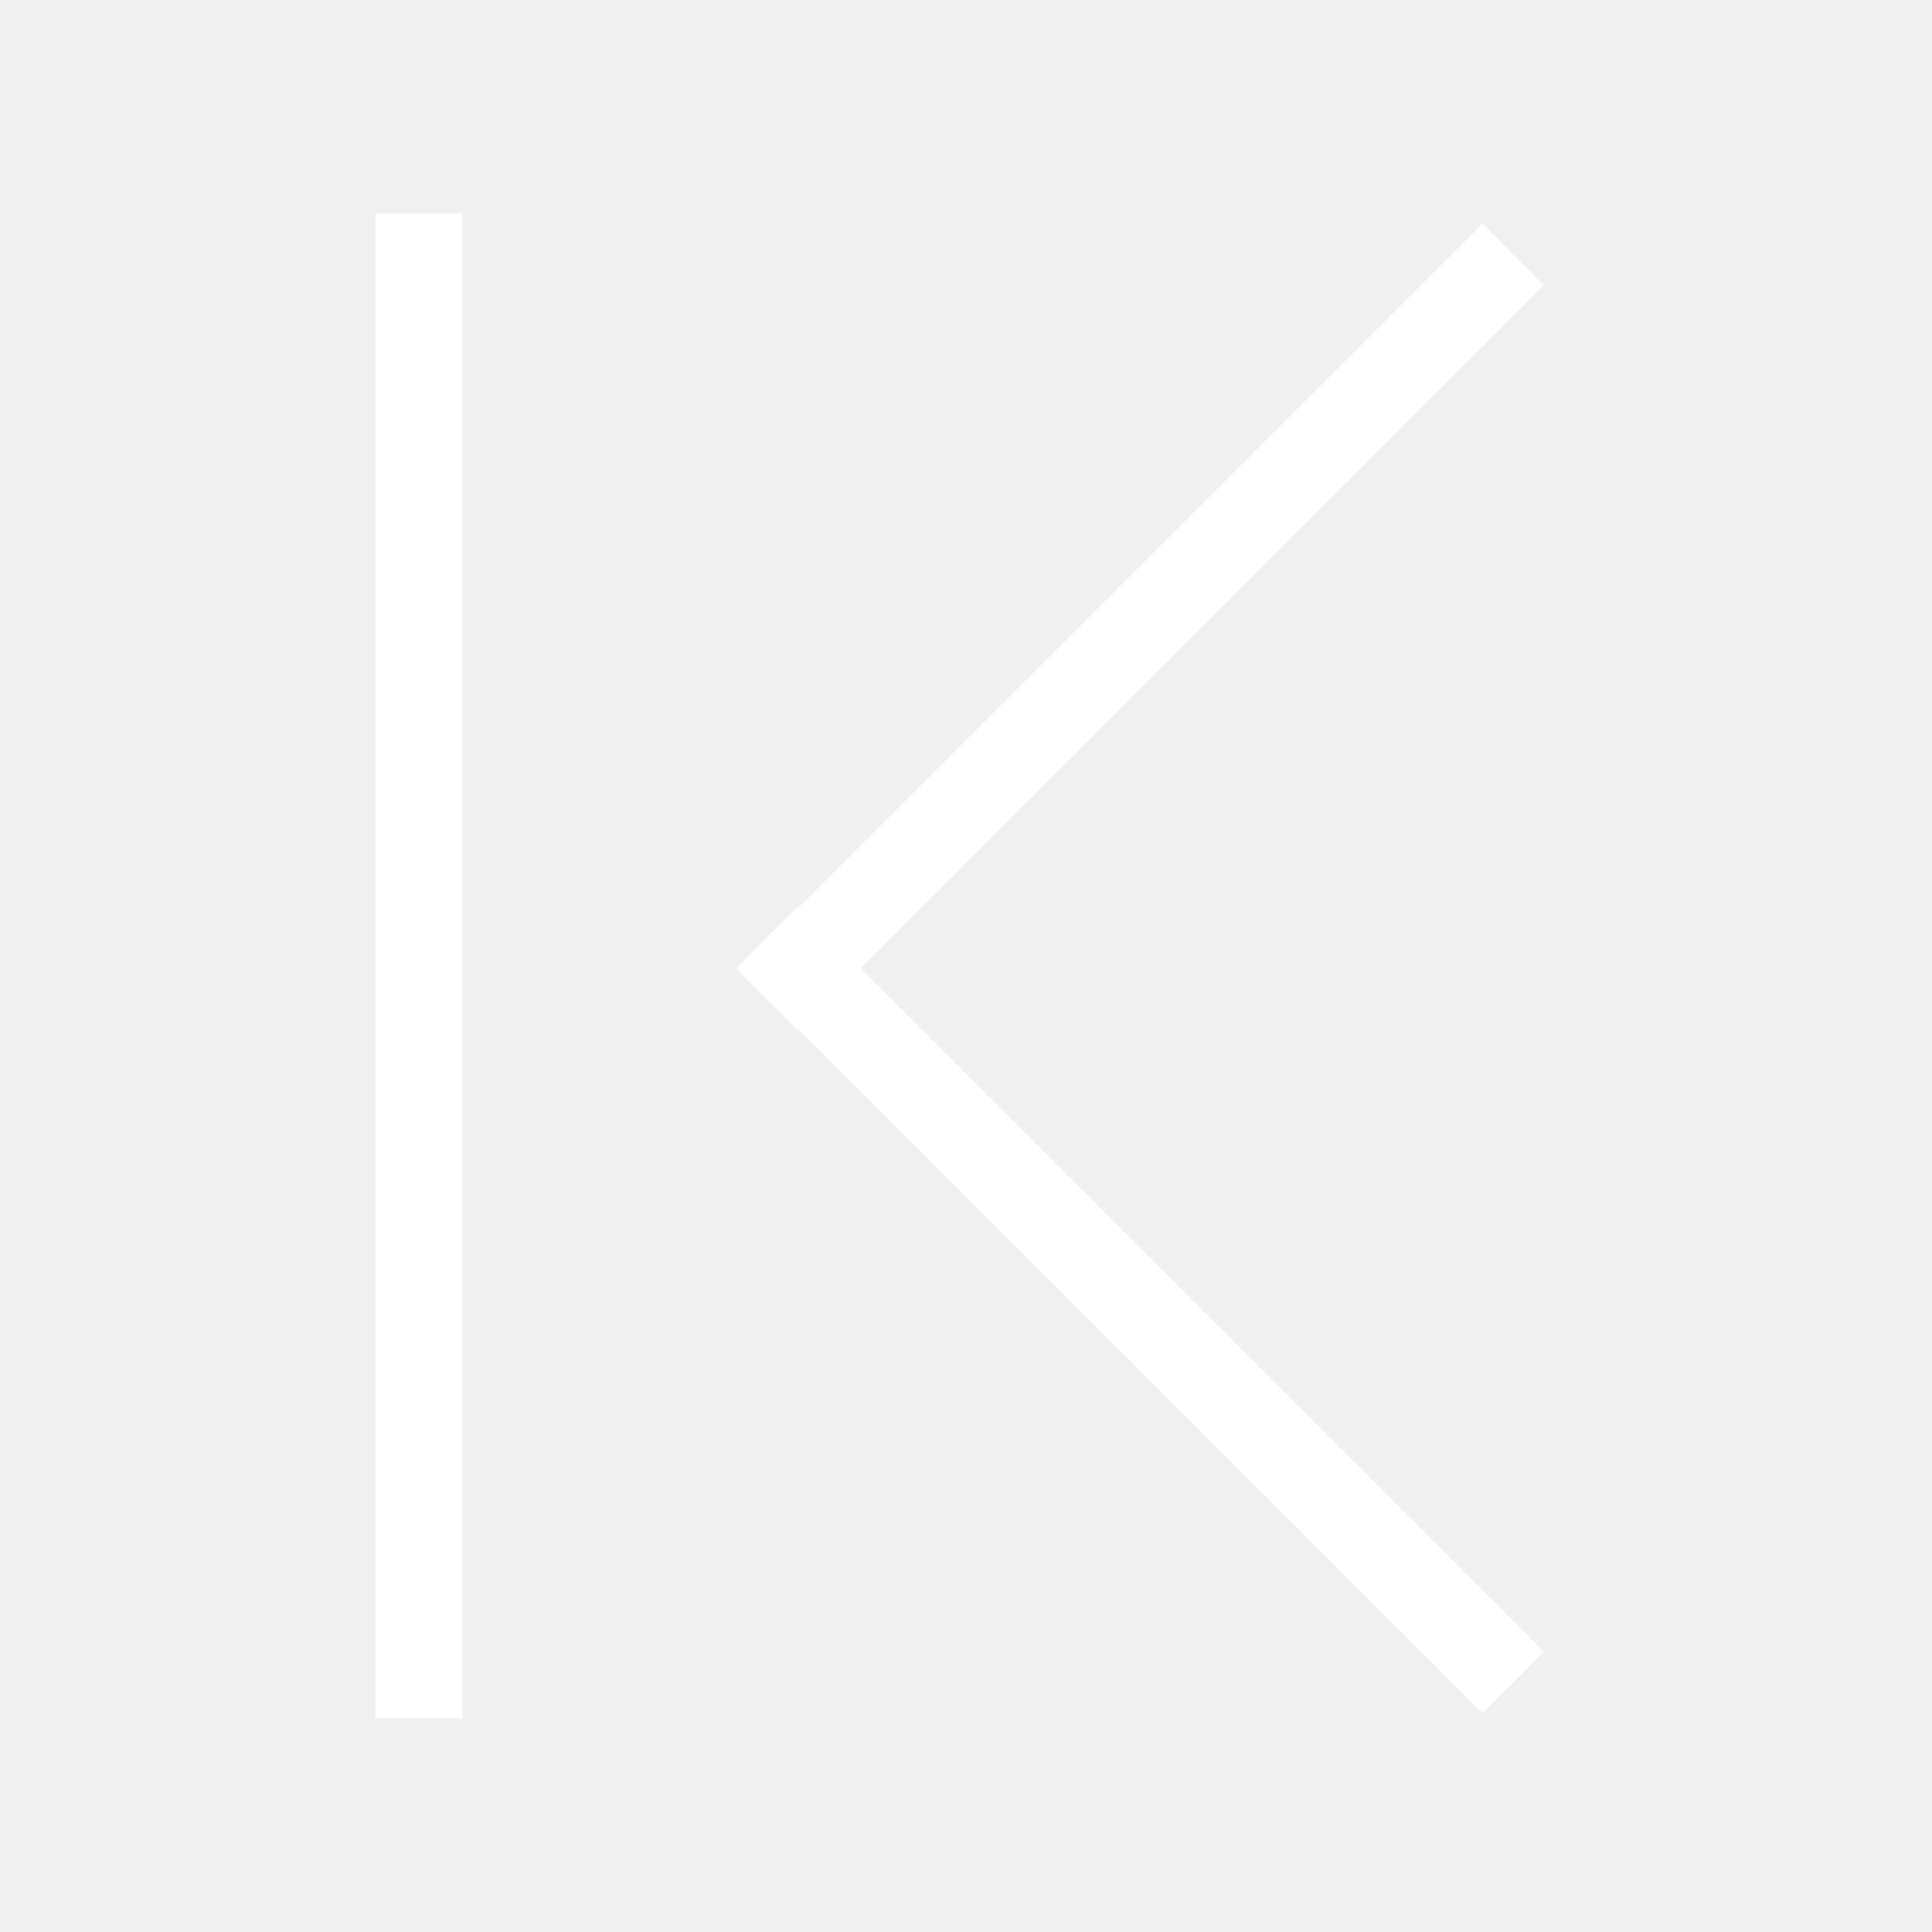
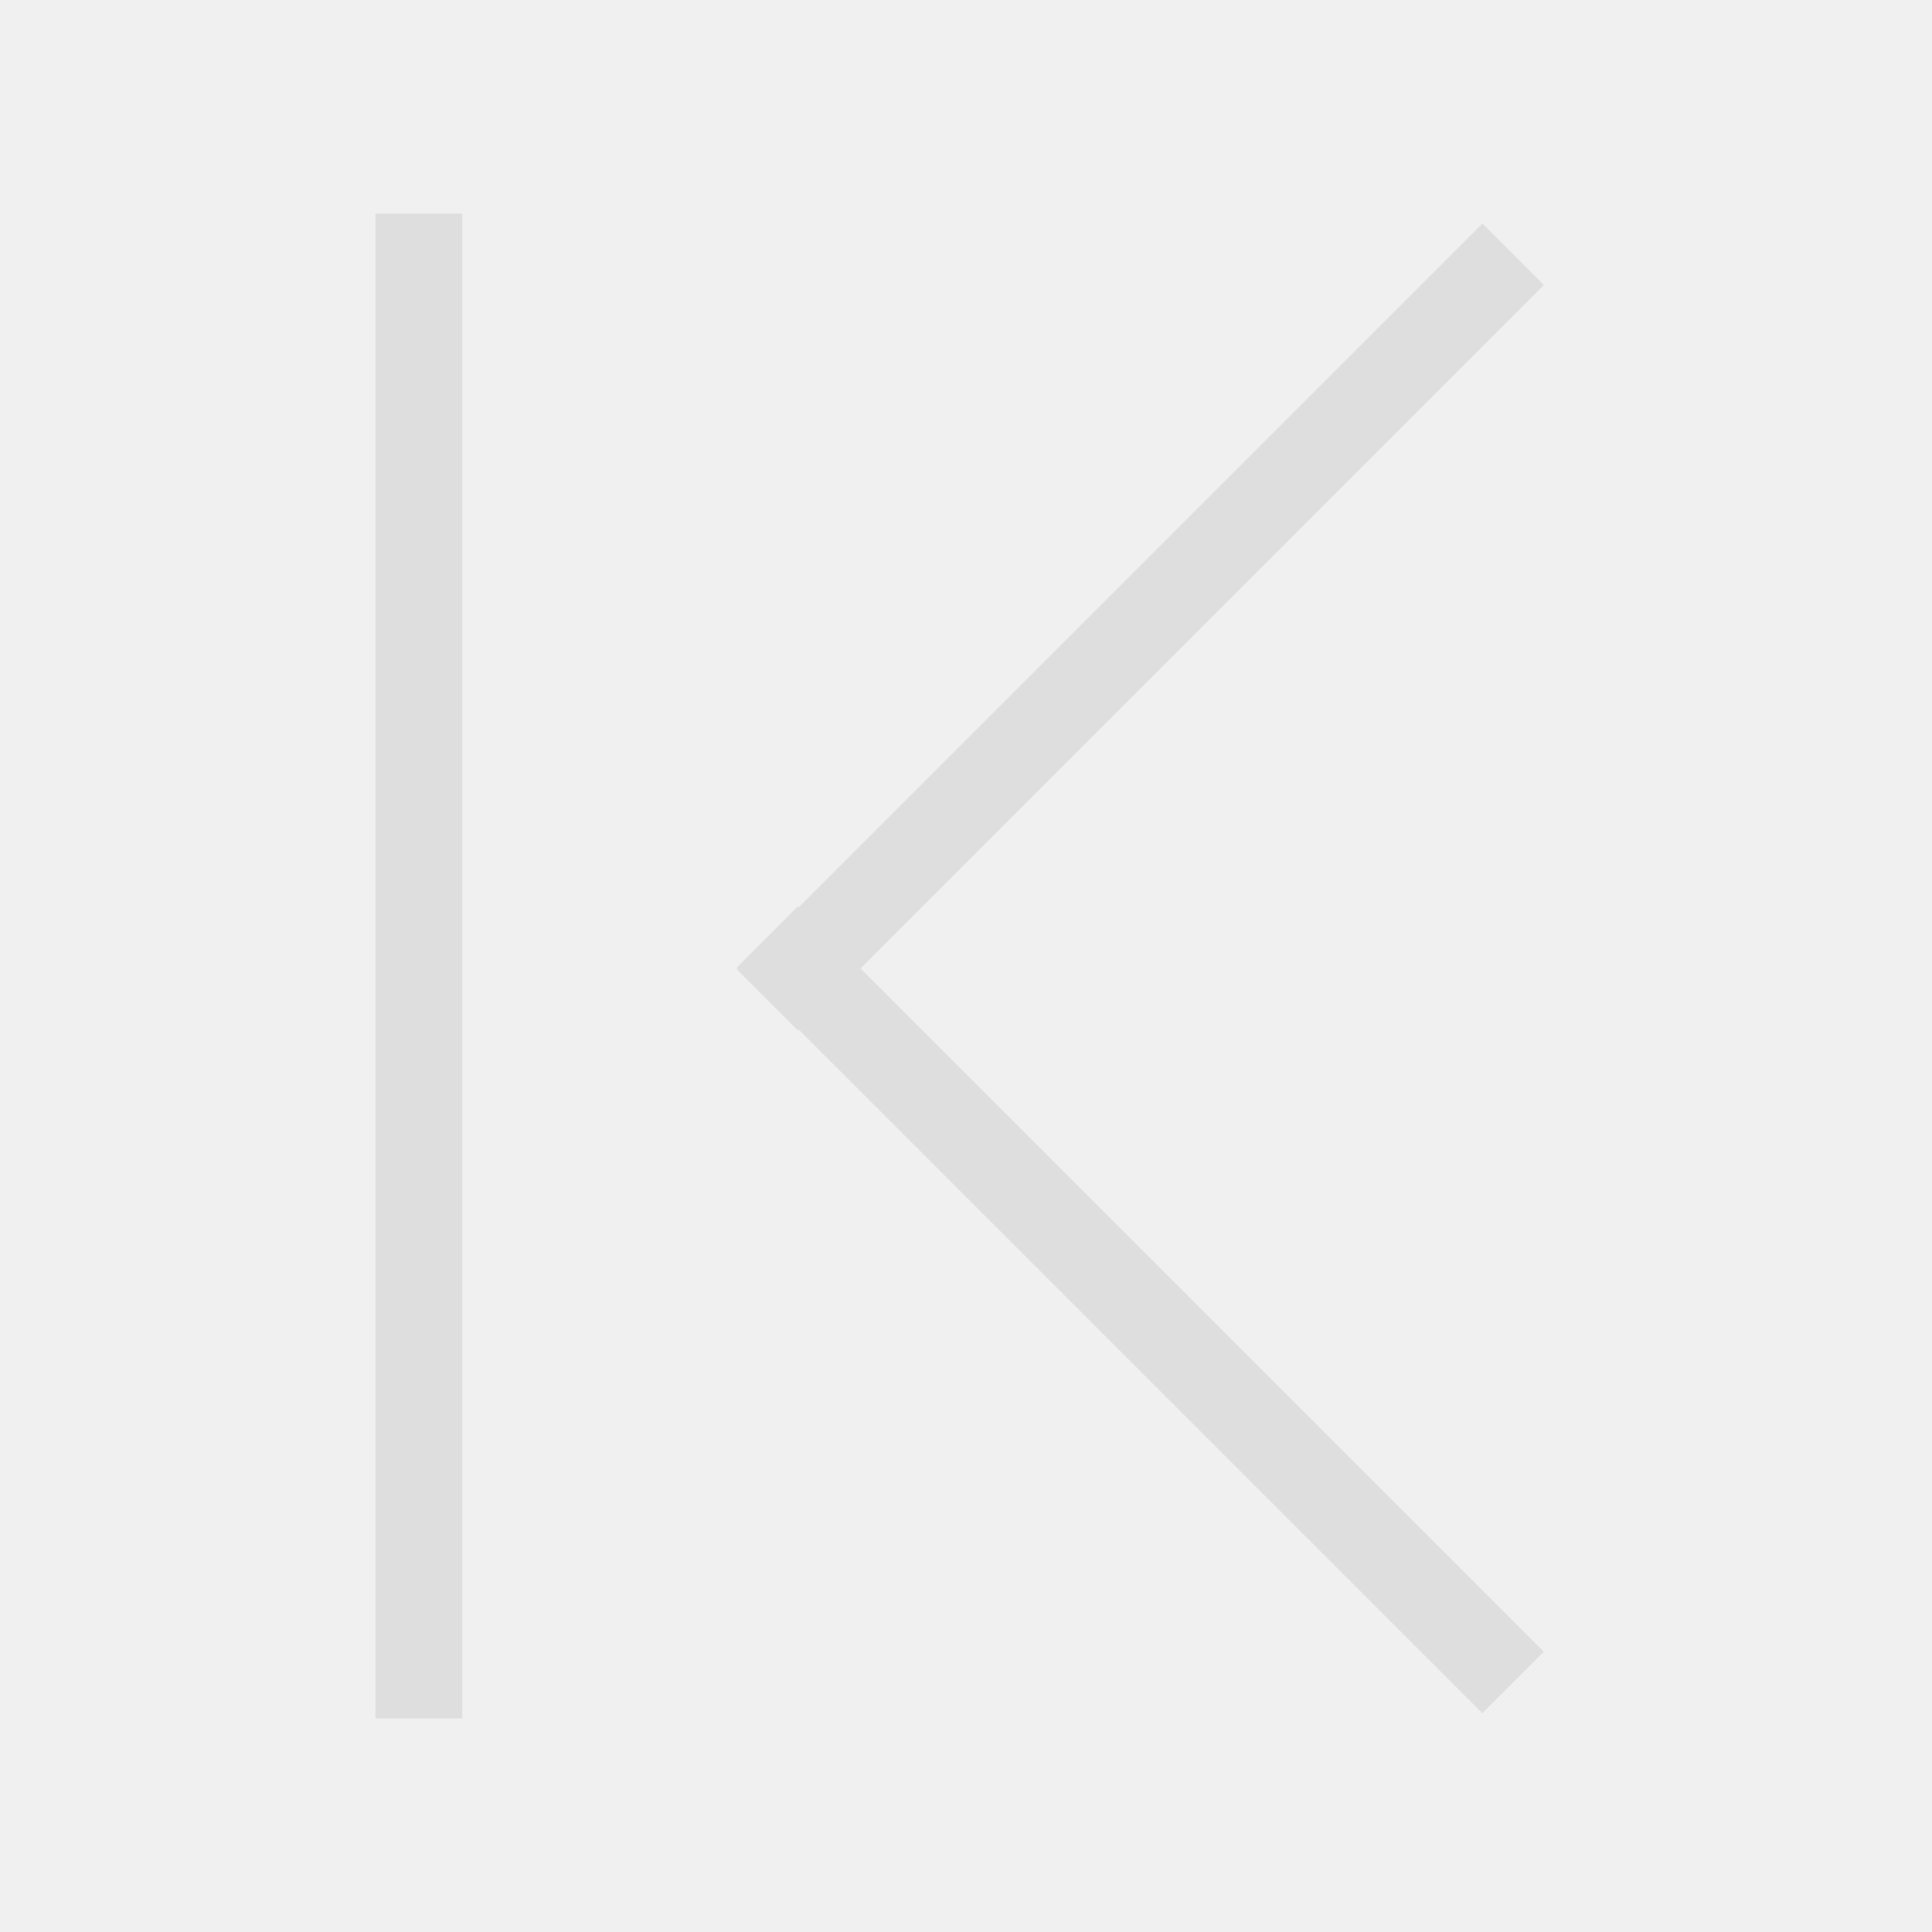
<svg xmlns="http://www.w3.org/2000/svg" width="20" height="20">
  <g>
    <g transform="rotate(-180 10,10) " id="svg_11">
      <g id="svg_9" />
      <g id="svg_8">
-         <line fill="none" x1="4.336" y1="2.583" x2="12.055" y2="10.302" id="svg_5" stroke-linejoin="undefined" stroke-linecap="undefined" stroke="#fff" stroke-width="0.9" />
-         <line fill="none" x1="4.336" y1="9.648" x2="12.055" y2="17.367" id="svg_6" stroke-linejoin="undefined" stroke-linecap="undefined" stroke="#fff" transform="rotate(-90 8.195457,13.50754) " stroke-width="0.9" />
+         <line fill="none" x1="4.336" y1="2.583" x2="12.055" y2="10.302" id="svg_5" stroke-linejoin="undefined" stroke-linecap="undefined" stroke="#dedede" stroke-width="0.9" />
+         <line fill="none" x1="4.336" y1="9.648" x2="12.055" y2="17.367" id="svg_6" stroke-linejoin="undefined" stroke-linecap="undefined" stroke="#dedede" transform="rotate(-90 8.195457,13.50754) " stroke-width="0.9" />
      </g>
-       <line stroke="#fff" stroke-linecap="undefined" stroke-linejoin="undefined" id="svg_2" y2="17.789" x2="15.664" y1="2.211" x1="15.664" fill-opacity="null" stroke-opacity="null" stroke-width="0.9" fill="none" />
+       <line stroke="#dedede" stroke-linecap="undefined" stroke-linejoin="undefined" id="svg_2" y2="17.789" x2="15.664" y1="2.211" x1="15.664" fill-opacity="null" stroke-opacity="null" stroke-width="0.9" fill="none" />
    </g>
  </g>
</svg>
